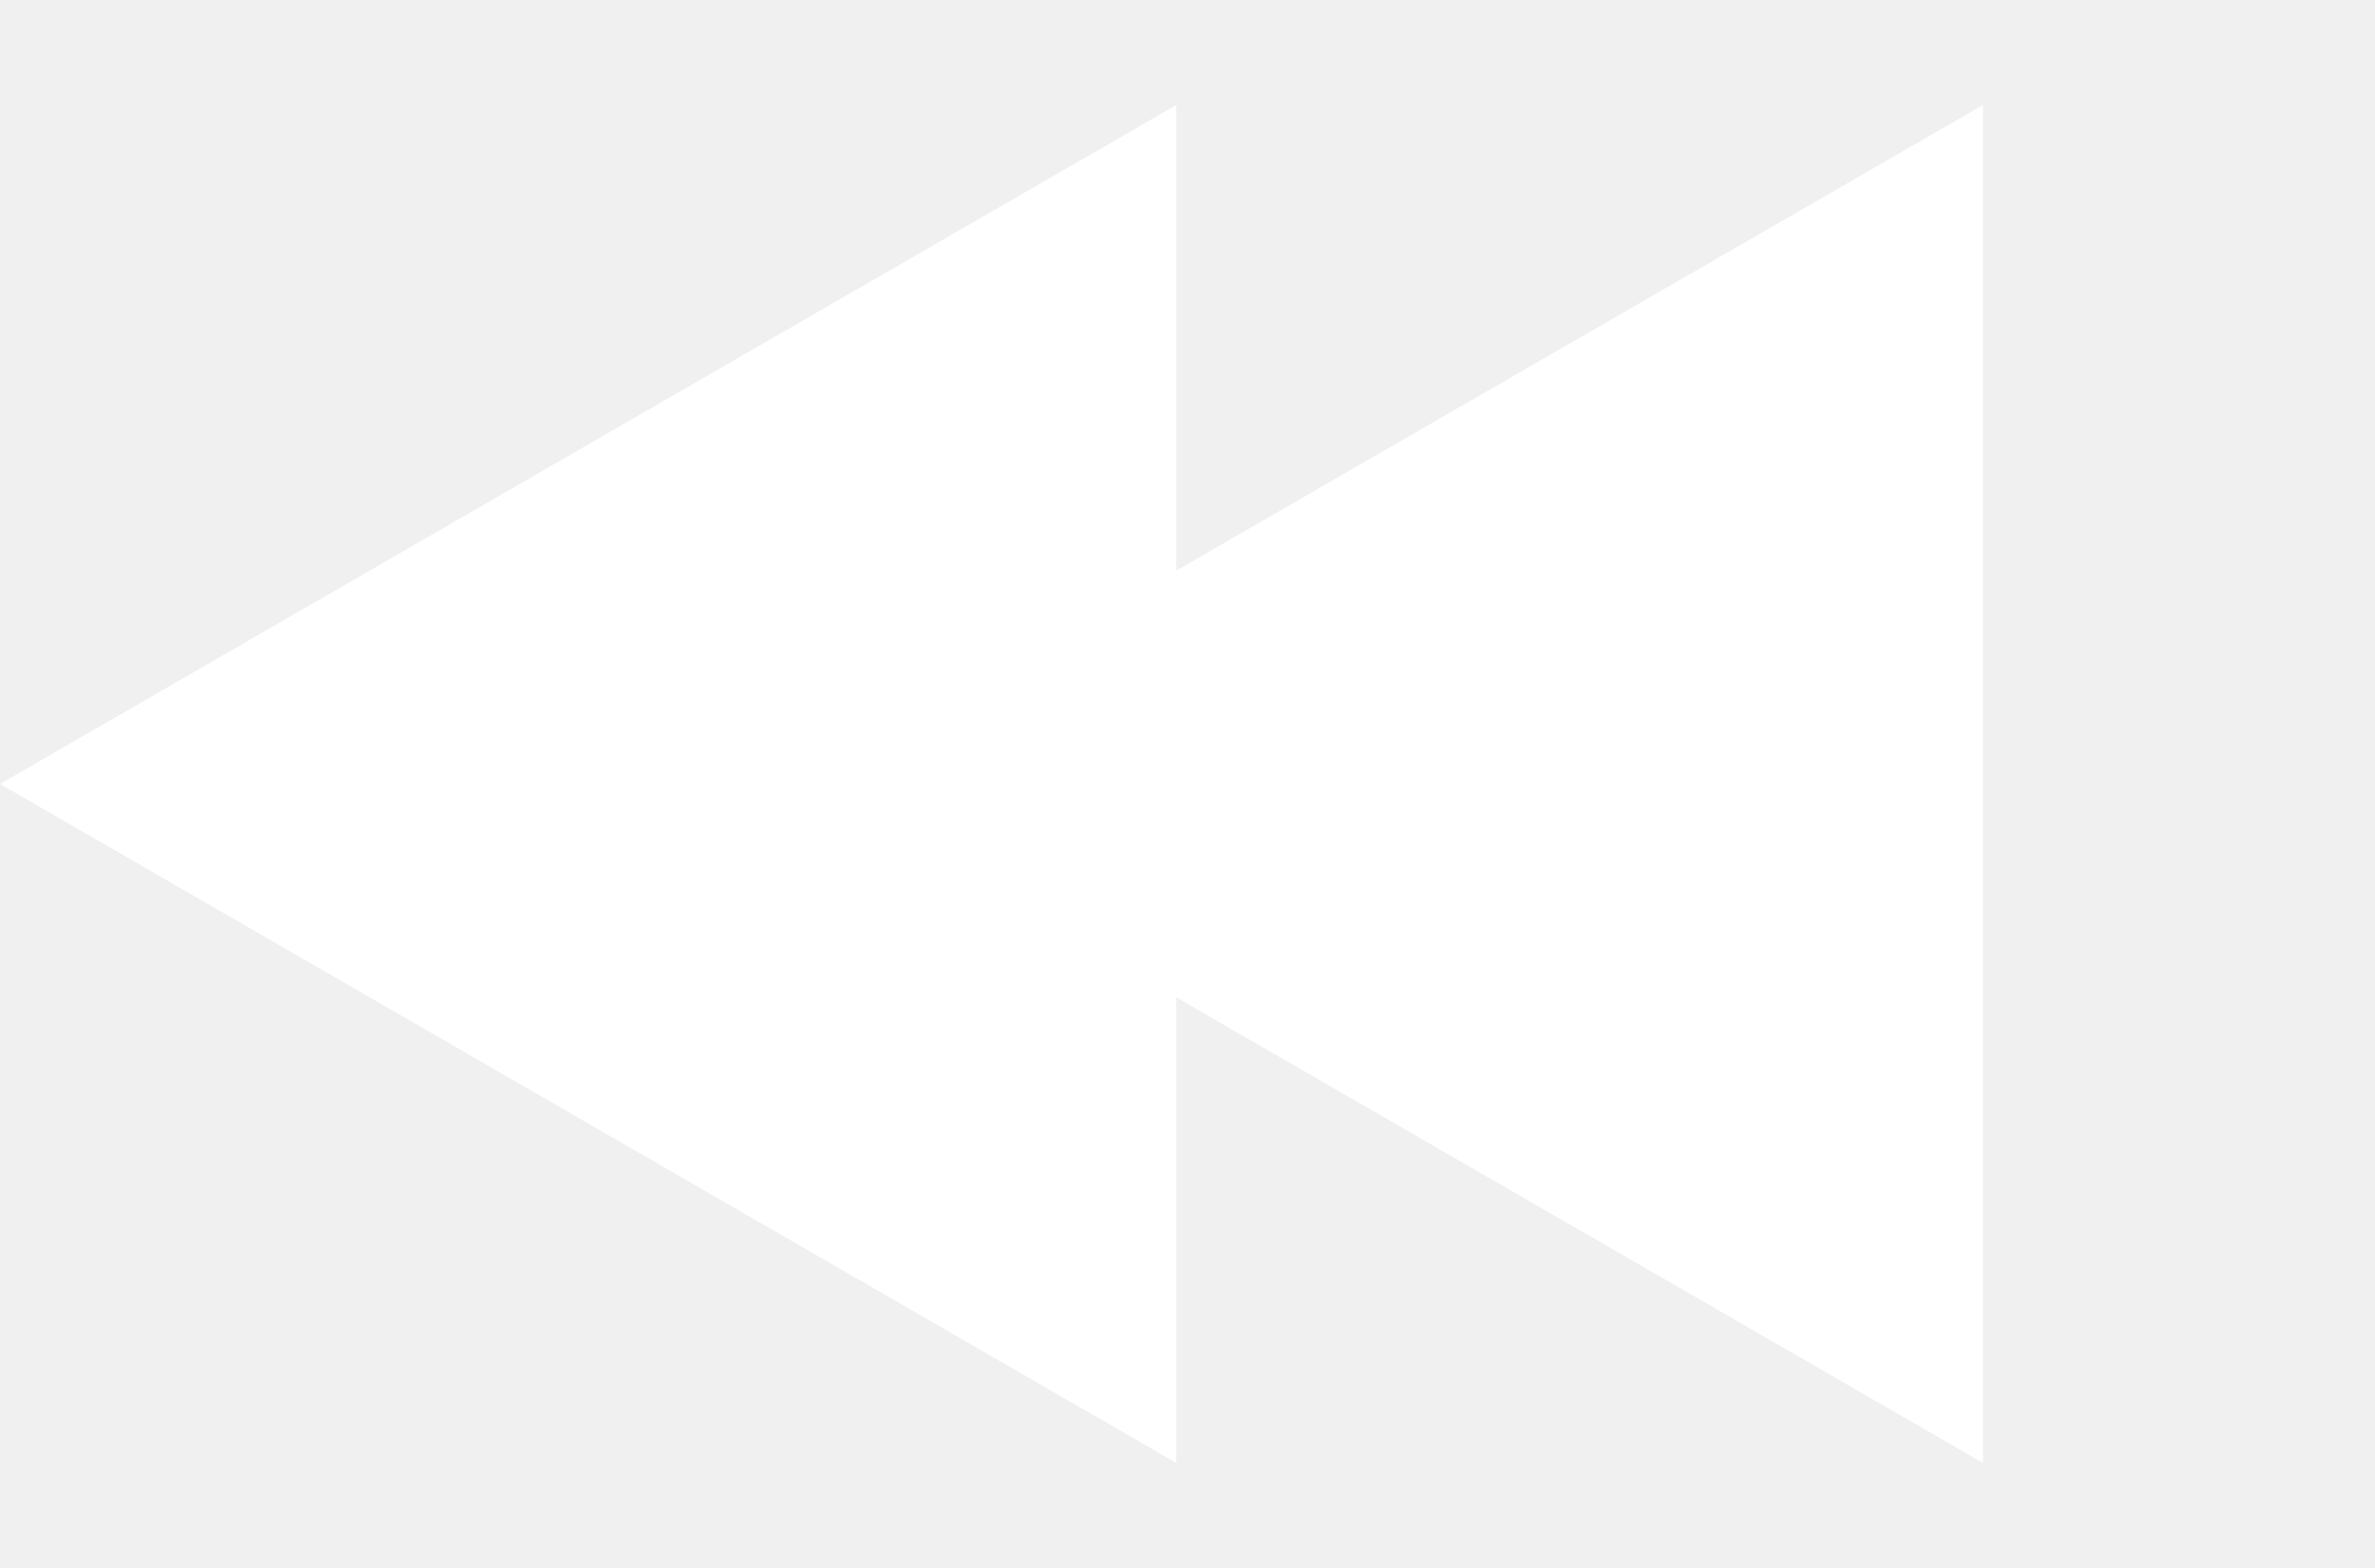
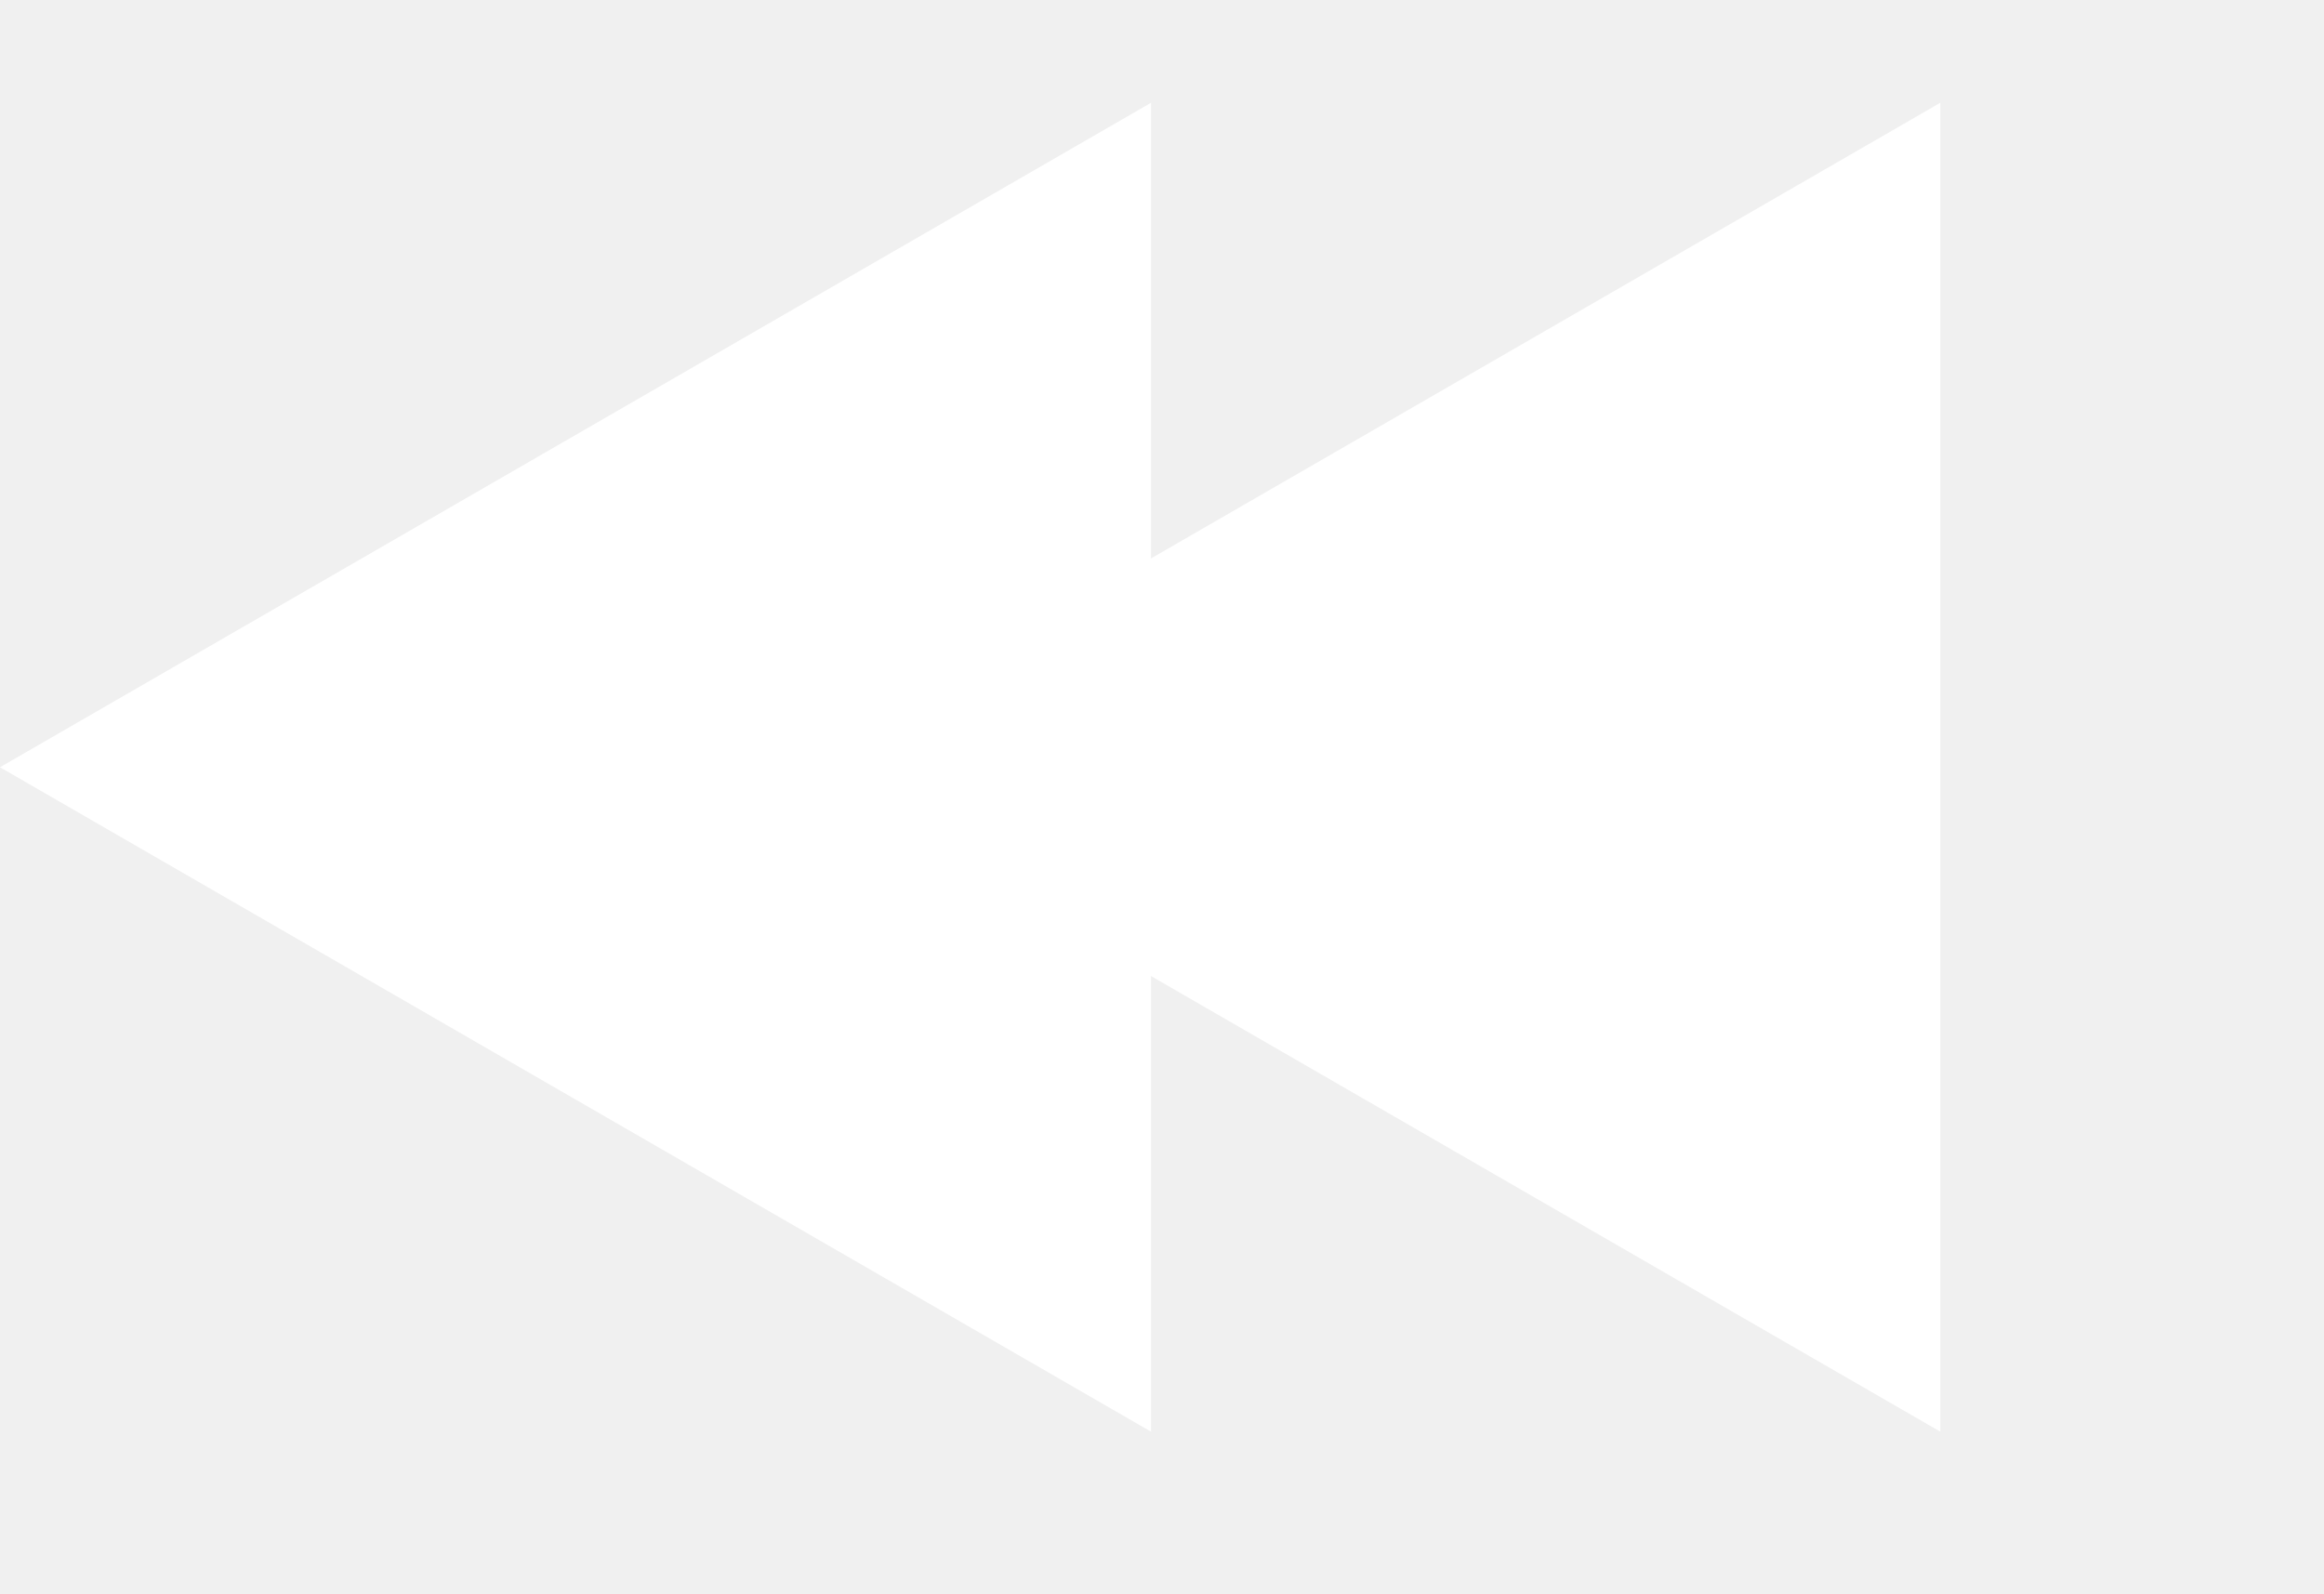
- <svg xmlns="http://www.w3.org/2000/svg" width="53" height="35" viewBox="0 0 53 35" fill="none">
-   <path d="M18 17.5L44.25 32.655L44.25 2.345L18 17.5Z" fill="white" />
-   <path d="M7.64949e-07 17.5L26.25 32.655L26.25 2.345L7.64949e-07 17.5Z" fill="white" />
+ <svg xmlns="http://www.w3.org/2000/svg" width="35" height="24" viewBox="0 0 35 24" fill="none">
+   <path d="M11.887 11.557L29.222 21.565L29.222 1.548L11.887 11.557Z" fill="white" />
+   <path d="M5.05155e-07 11.557L17.335 21.565L17.335 1.548L5.05155e-07 11.557Z" fill="white" />
</svg>
